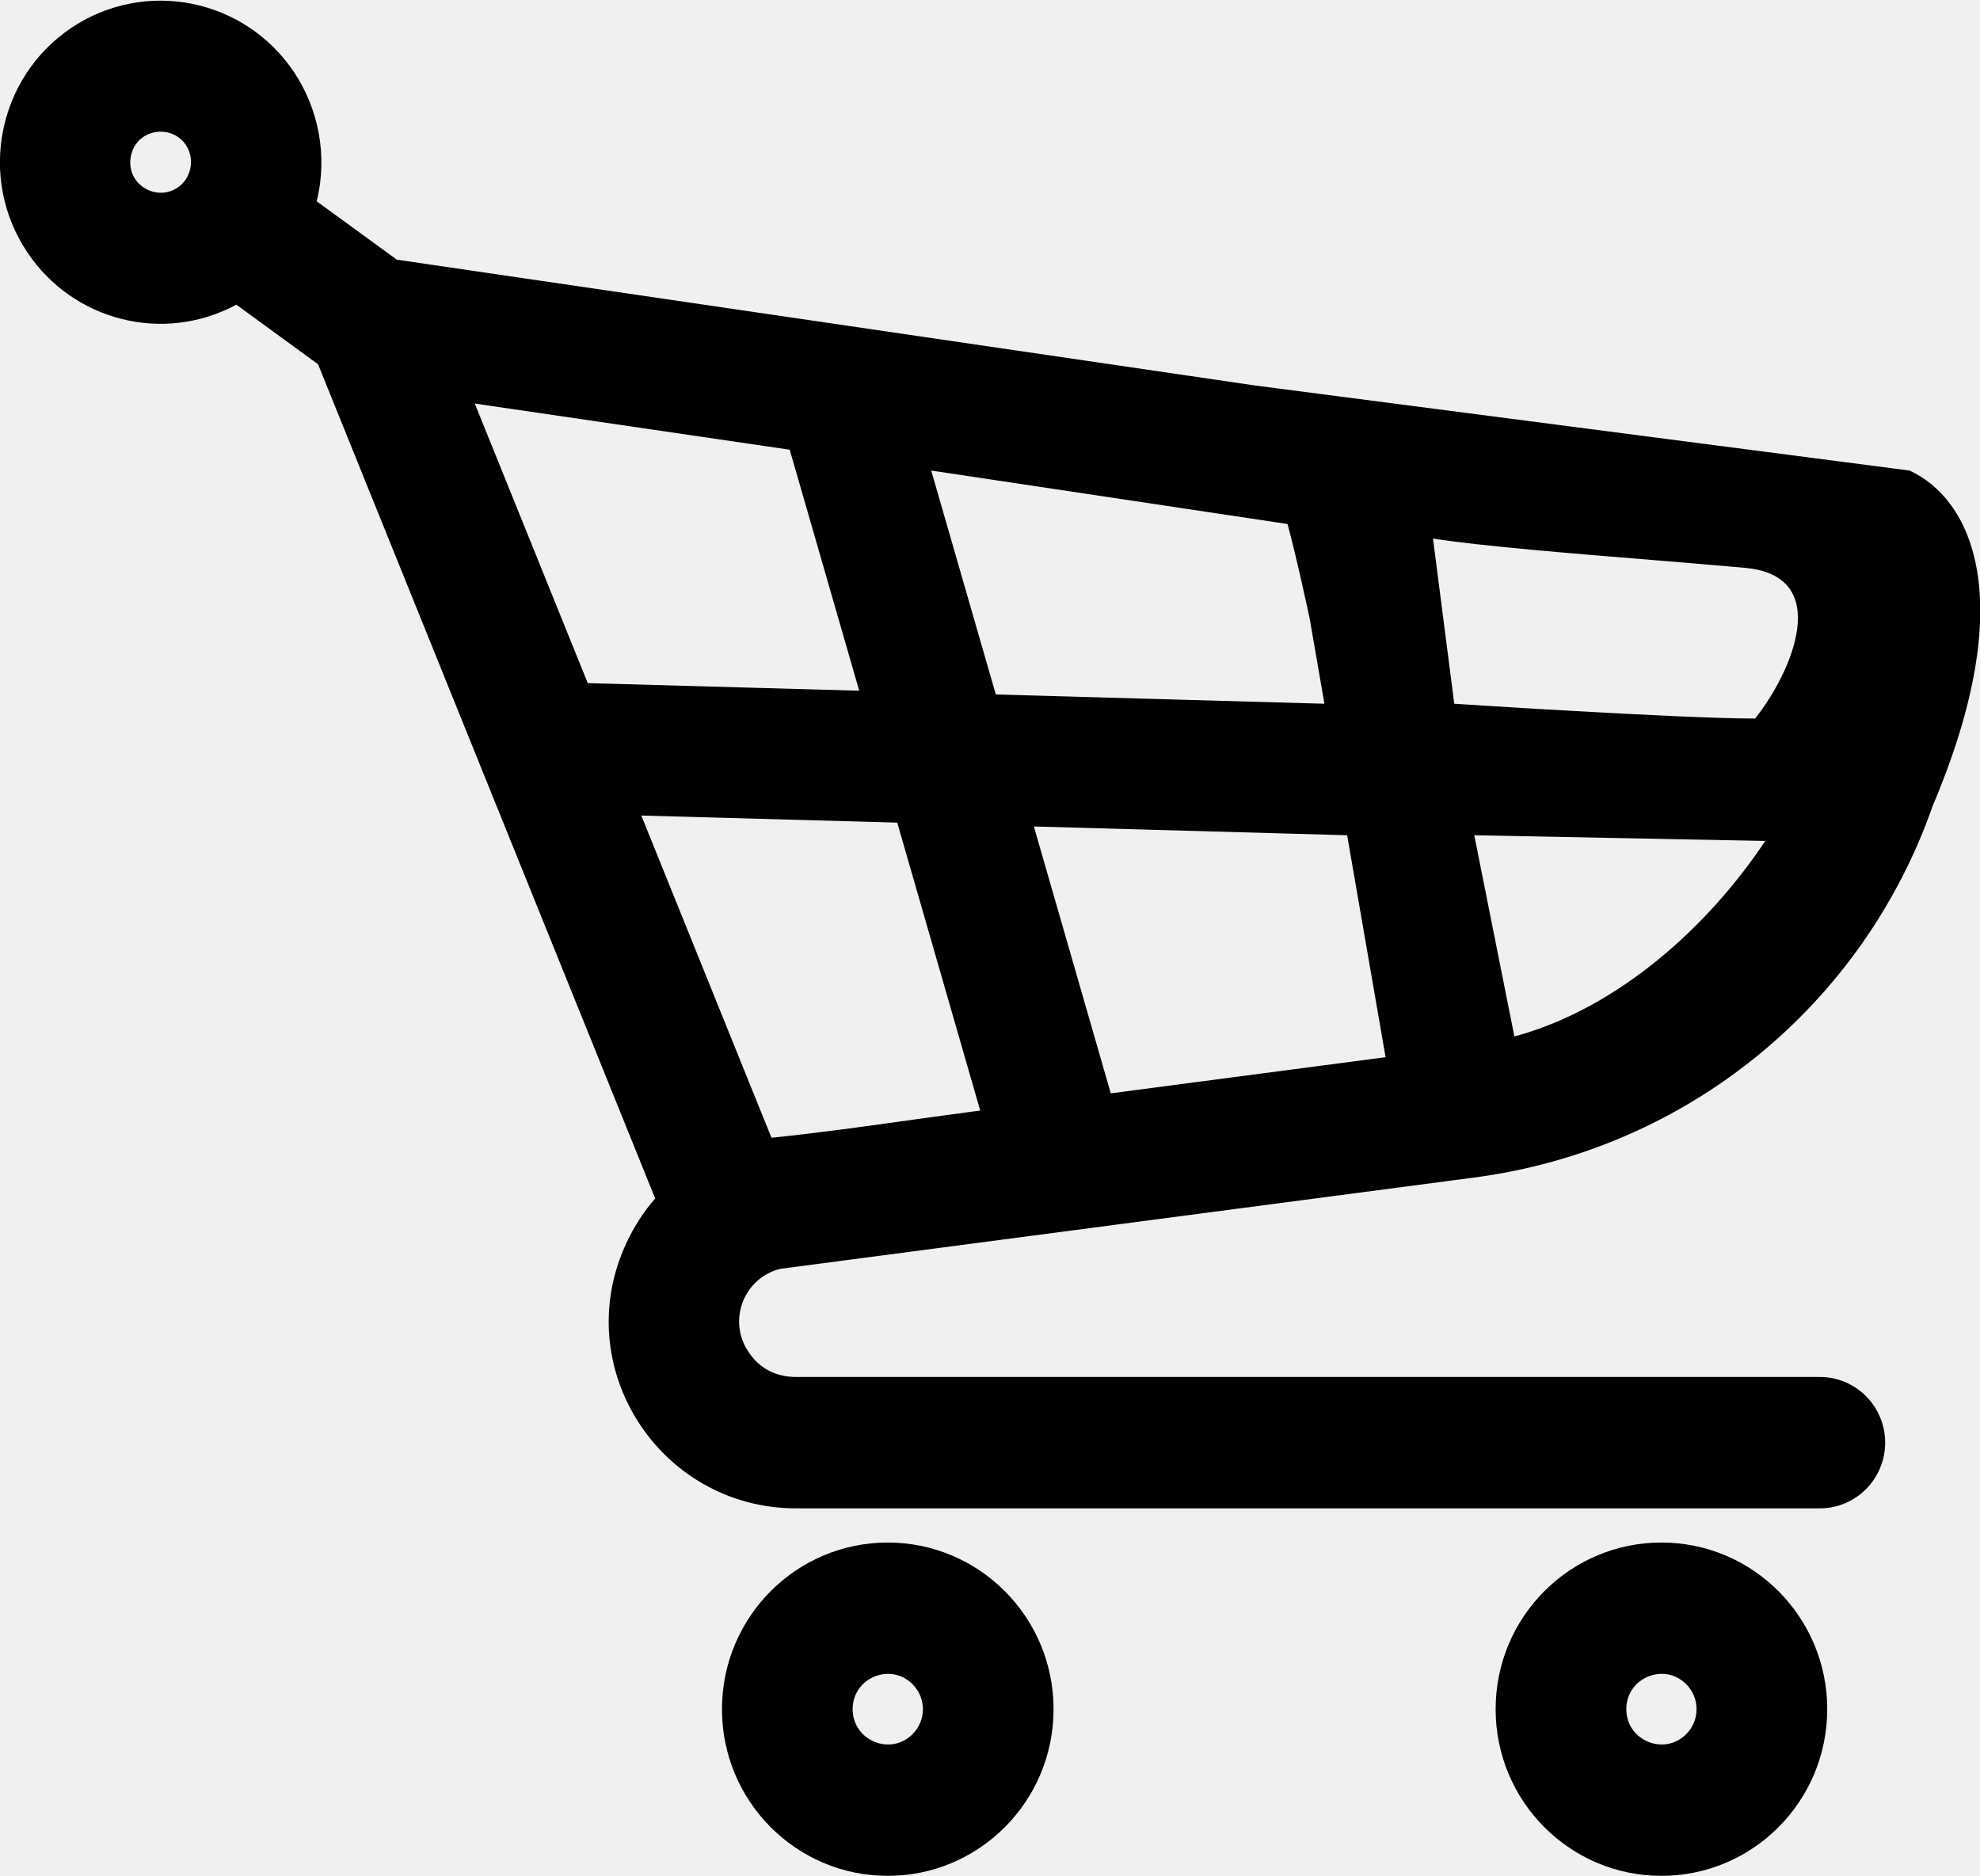
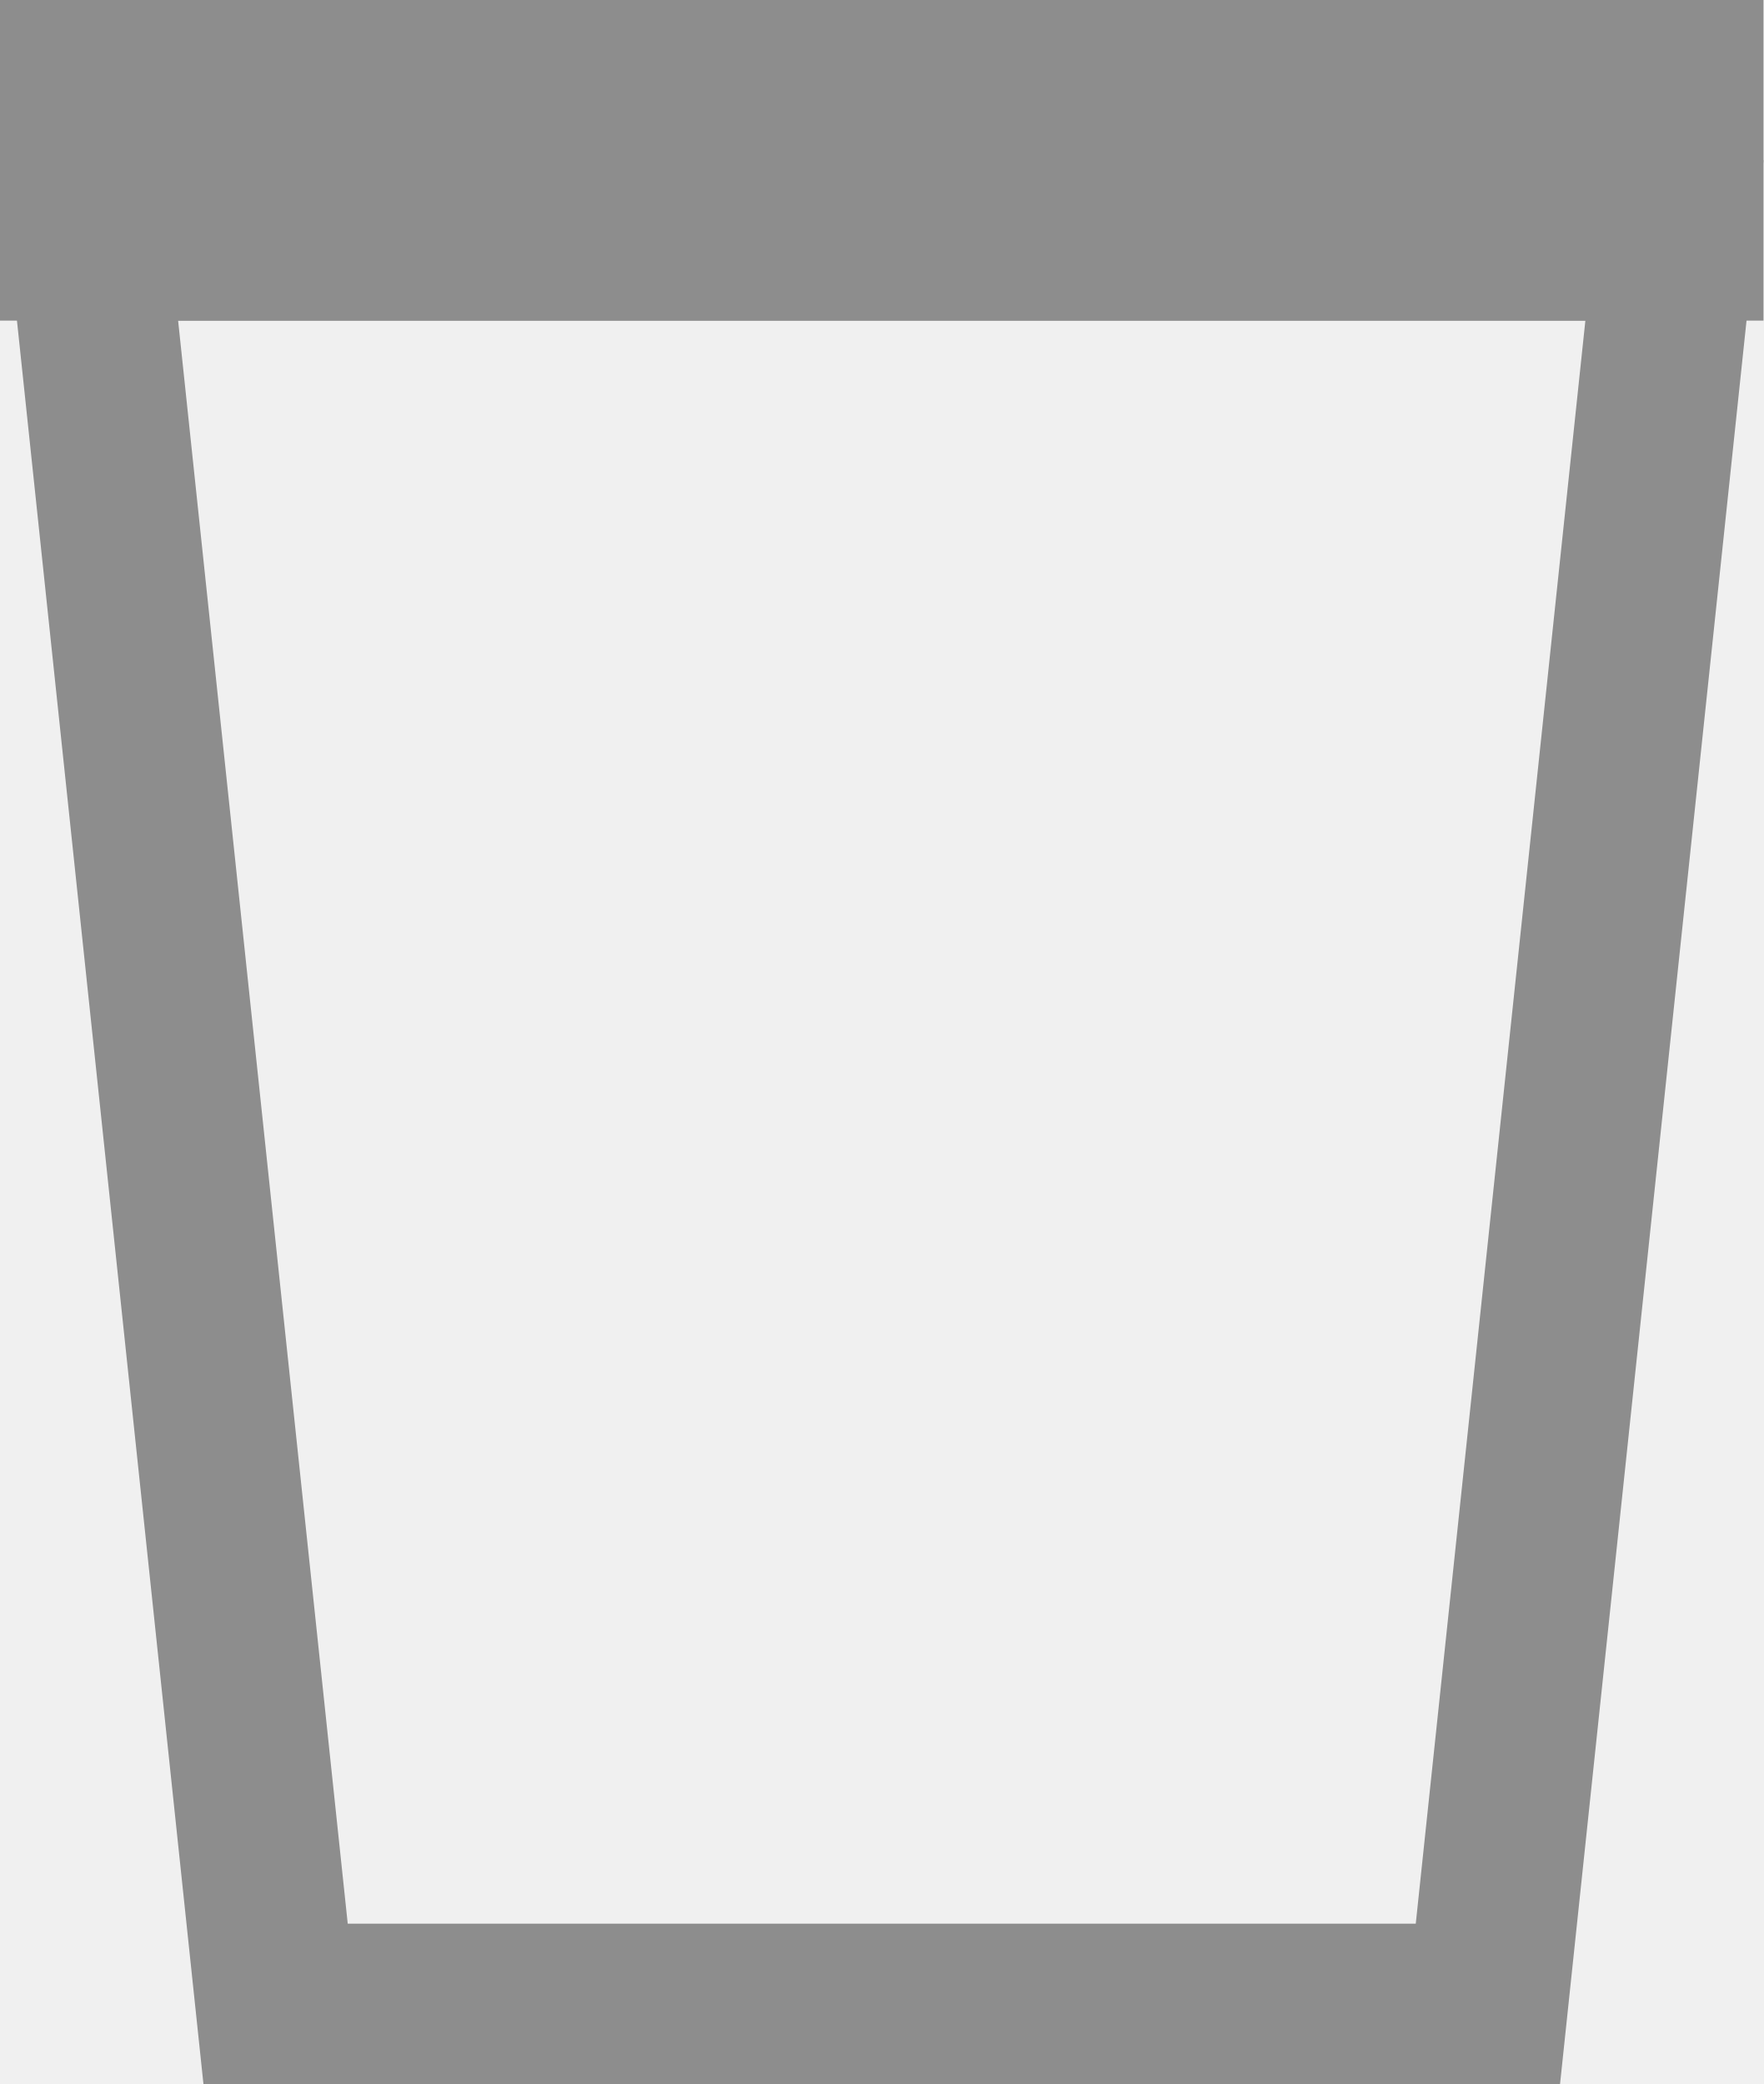
- <svg xmlns="http://www.w3.org/2000/svg" width="19" height="18" viewBox="0 0 19 18" fill="none">
-   <g clip-path="url(#clip0_1_37)">
-     <path fill-rule="evenodd" clip-rule="evenodd" d="M8.519 14.804C9.397 14.804 10.11 15.52 10.11 16.403C10.11 17.287 9.397 18.003 8.519 18.003C7.64 18.003 6.928 17.287 6.928 16.403C6.928 15.52 7.64 14.804 8.519 14.804ZM8.182 16.403C8.182 16.102 8.546 15.951 8.757 16.164C8.889 16.296 8.889 16.511 8.757 16.643C8.546 16.855 8.182 16.705 8.182 16.403Z" fill="black" />
-     <path fill-rule="evenodd" clip-rule="evenodd" d="M15.943 14.804C16.821 14.804 17.534 15.52 17.534 16.403C17.534 17.287 16.821 18.003 15.943 18.003C15.064 18.003 14.352 17.287 14.352 16.403C14.352 15.52 15.064 14.804 15.943 14.804ZM15.606 16.403C15.606 16.102 15.97 15.951 16.181 16.164C16.313 16.296 16.313 16.511 16.181 16.643C15.97 16.855 15.606 16.705 15.606 16.403Z" fill="black" />
-     <path fill-rule="evenodd" clip-rule="evenodd" d="M14.147 11.301C16.191 11.032 17.877 9.648 18.547 7.732C19.394 5.73 18.905 4.783 18.324 4.516L12.039 3.699L3.808 2.492L3.039 1.932C3.147 1.496 3.056 1.044 2.822 0.693C2.347 -0.017 1.39 -0.208 0.682 0.269C-0.024 0.746 -0.214 1.709 0.261 2.42C0.702 3.081 1.568 3.301 2.268 2.924L3.052 3.496L6.287 11.502C6.179 11.626 6.087 11.767 6.013 11.925C5.452 13.12 6.333 14.476 7.64 14.476H17.463C17.809 14.476 18.09 14.194 18.09 13.845C18.09 13.497 17.809 13.215 17.463 13.215H7.64C7.439 13.215 7.279 13.129 7.173 12.96C6.98 12.651 7.153 12.257 7.49 12.177L14.147 11.301ZM12.355 5.029L8.936 4.516L9.556 6.665L12.709 6.754L12.567 5.933C12.567 5.933 12.445 5.359 12.355 5.029ZM1.784 1.392C1.645 1.184 1.307 1.236 1.256 1.499C1.204 1.767 1.498 1.94 1.705 1.8C1.837 1.711 1.872 1.524 1.784 1.392ZM8.775 10.744C8.986 10.715 9.197 10.685 9.406 10.658L8.61 7.895L6.154 7.827L7.403 10.919C7.856 10.873 8.317 10.808 8.775 10.744H8.775L8.775 10.744ZM9.921 7.932L10.659 10.493L13.296 10.146L12.927 8.016L9.921 7.932ZM5.64 6.556L8.245 6.629L7.578 4.316L4.556 3.873L5.64 6.556ZM13.751 5.169L13.955 6.754C13.955 6.754 16.123 6.896 16.842 6.896C17.197 6.45 17.596 5.527 16.746 5.45C16.495 5.427 16.188 5.402 15.864 5.375C15.086 5.312 14.205 5.24 13.751 5.169ZM14.532 9.947L14.147 8.016L16.939 8.071C16.388 8.9 15.517 9.682 14.532 9.947Z" fill="black" />
-   </g>
-   <defs>
-     <clipPath id="clip0_1_37">
-       <rect width="19" height="18" fill="white" />
-     </clipPath>
-   </defs>
+ <svg xmlns="http://www.w3.org/2000/svg" width="11" height="13" viewBox="0 0 11 13" fill="none">
+   <path fill-rule="evenodd" clip-rule="evenodd" d="M11 1H0L1.269 13H9.731L11 1ZM9.889 2H1.111L2.169 12H8.831L9.889 2Z" fill="#8D8D8D" />
+   <rect width="11" height="2" fill="#8D8D8D" />
</svg>
